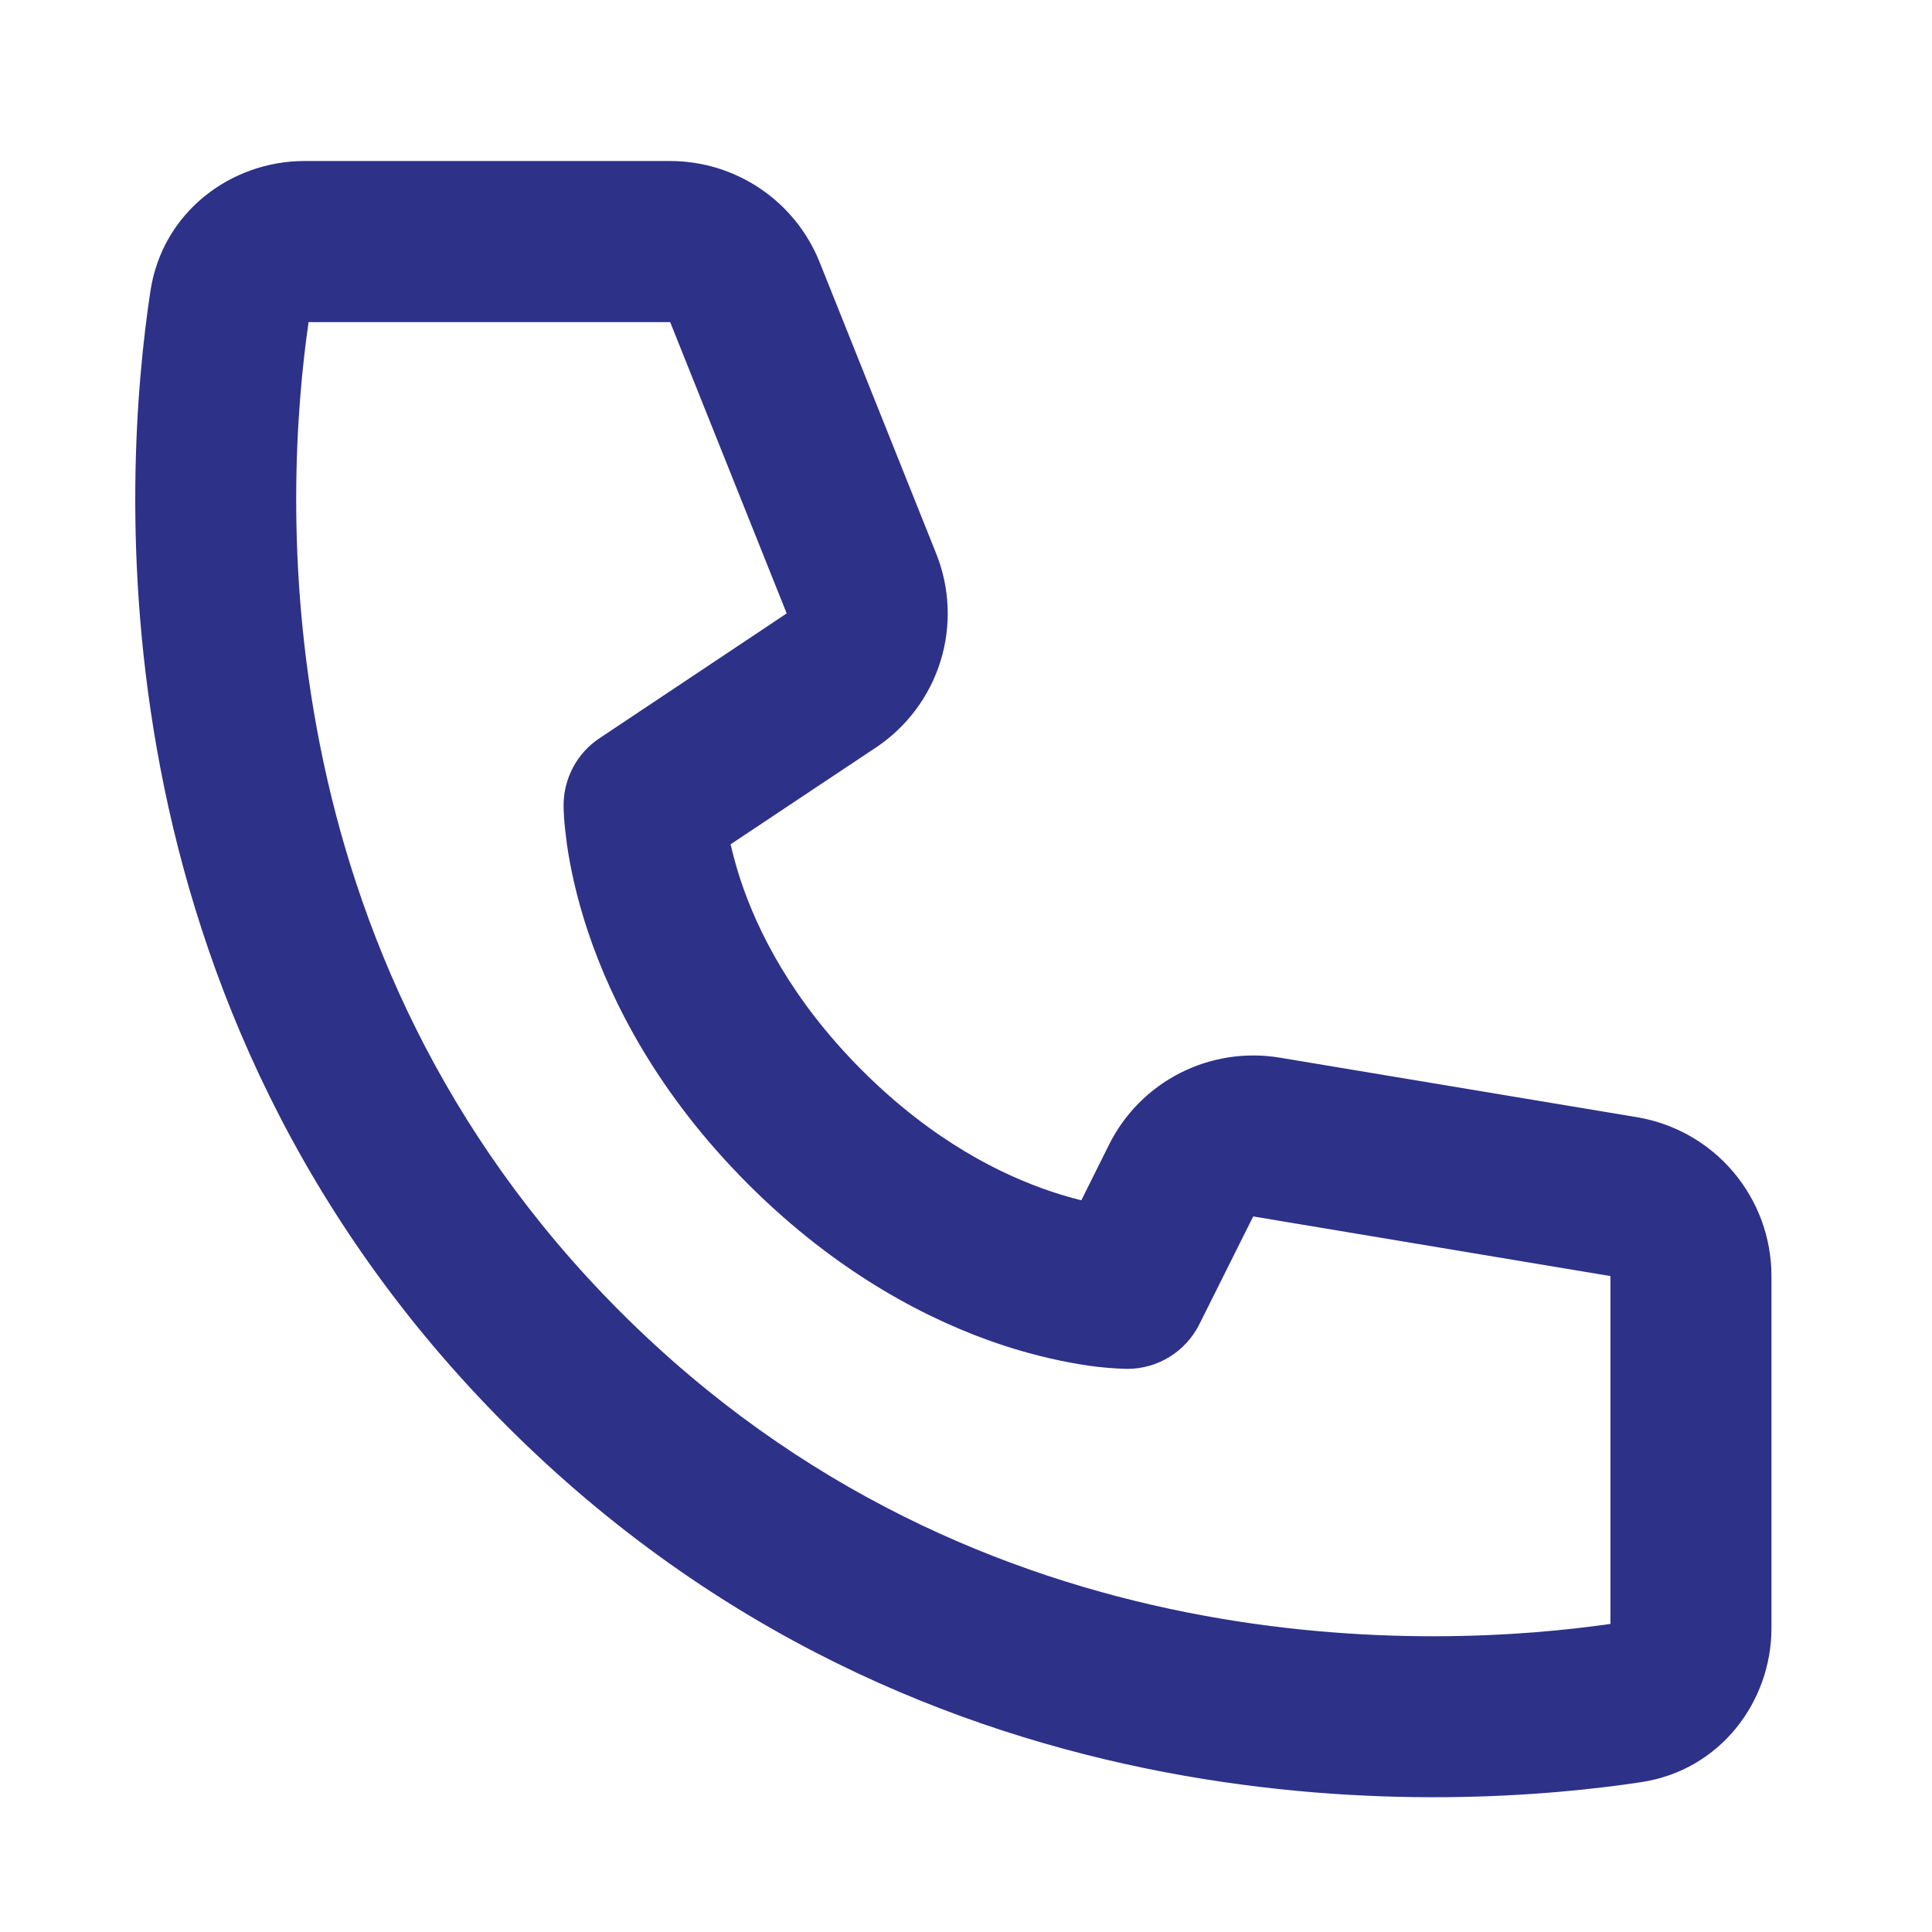
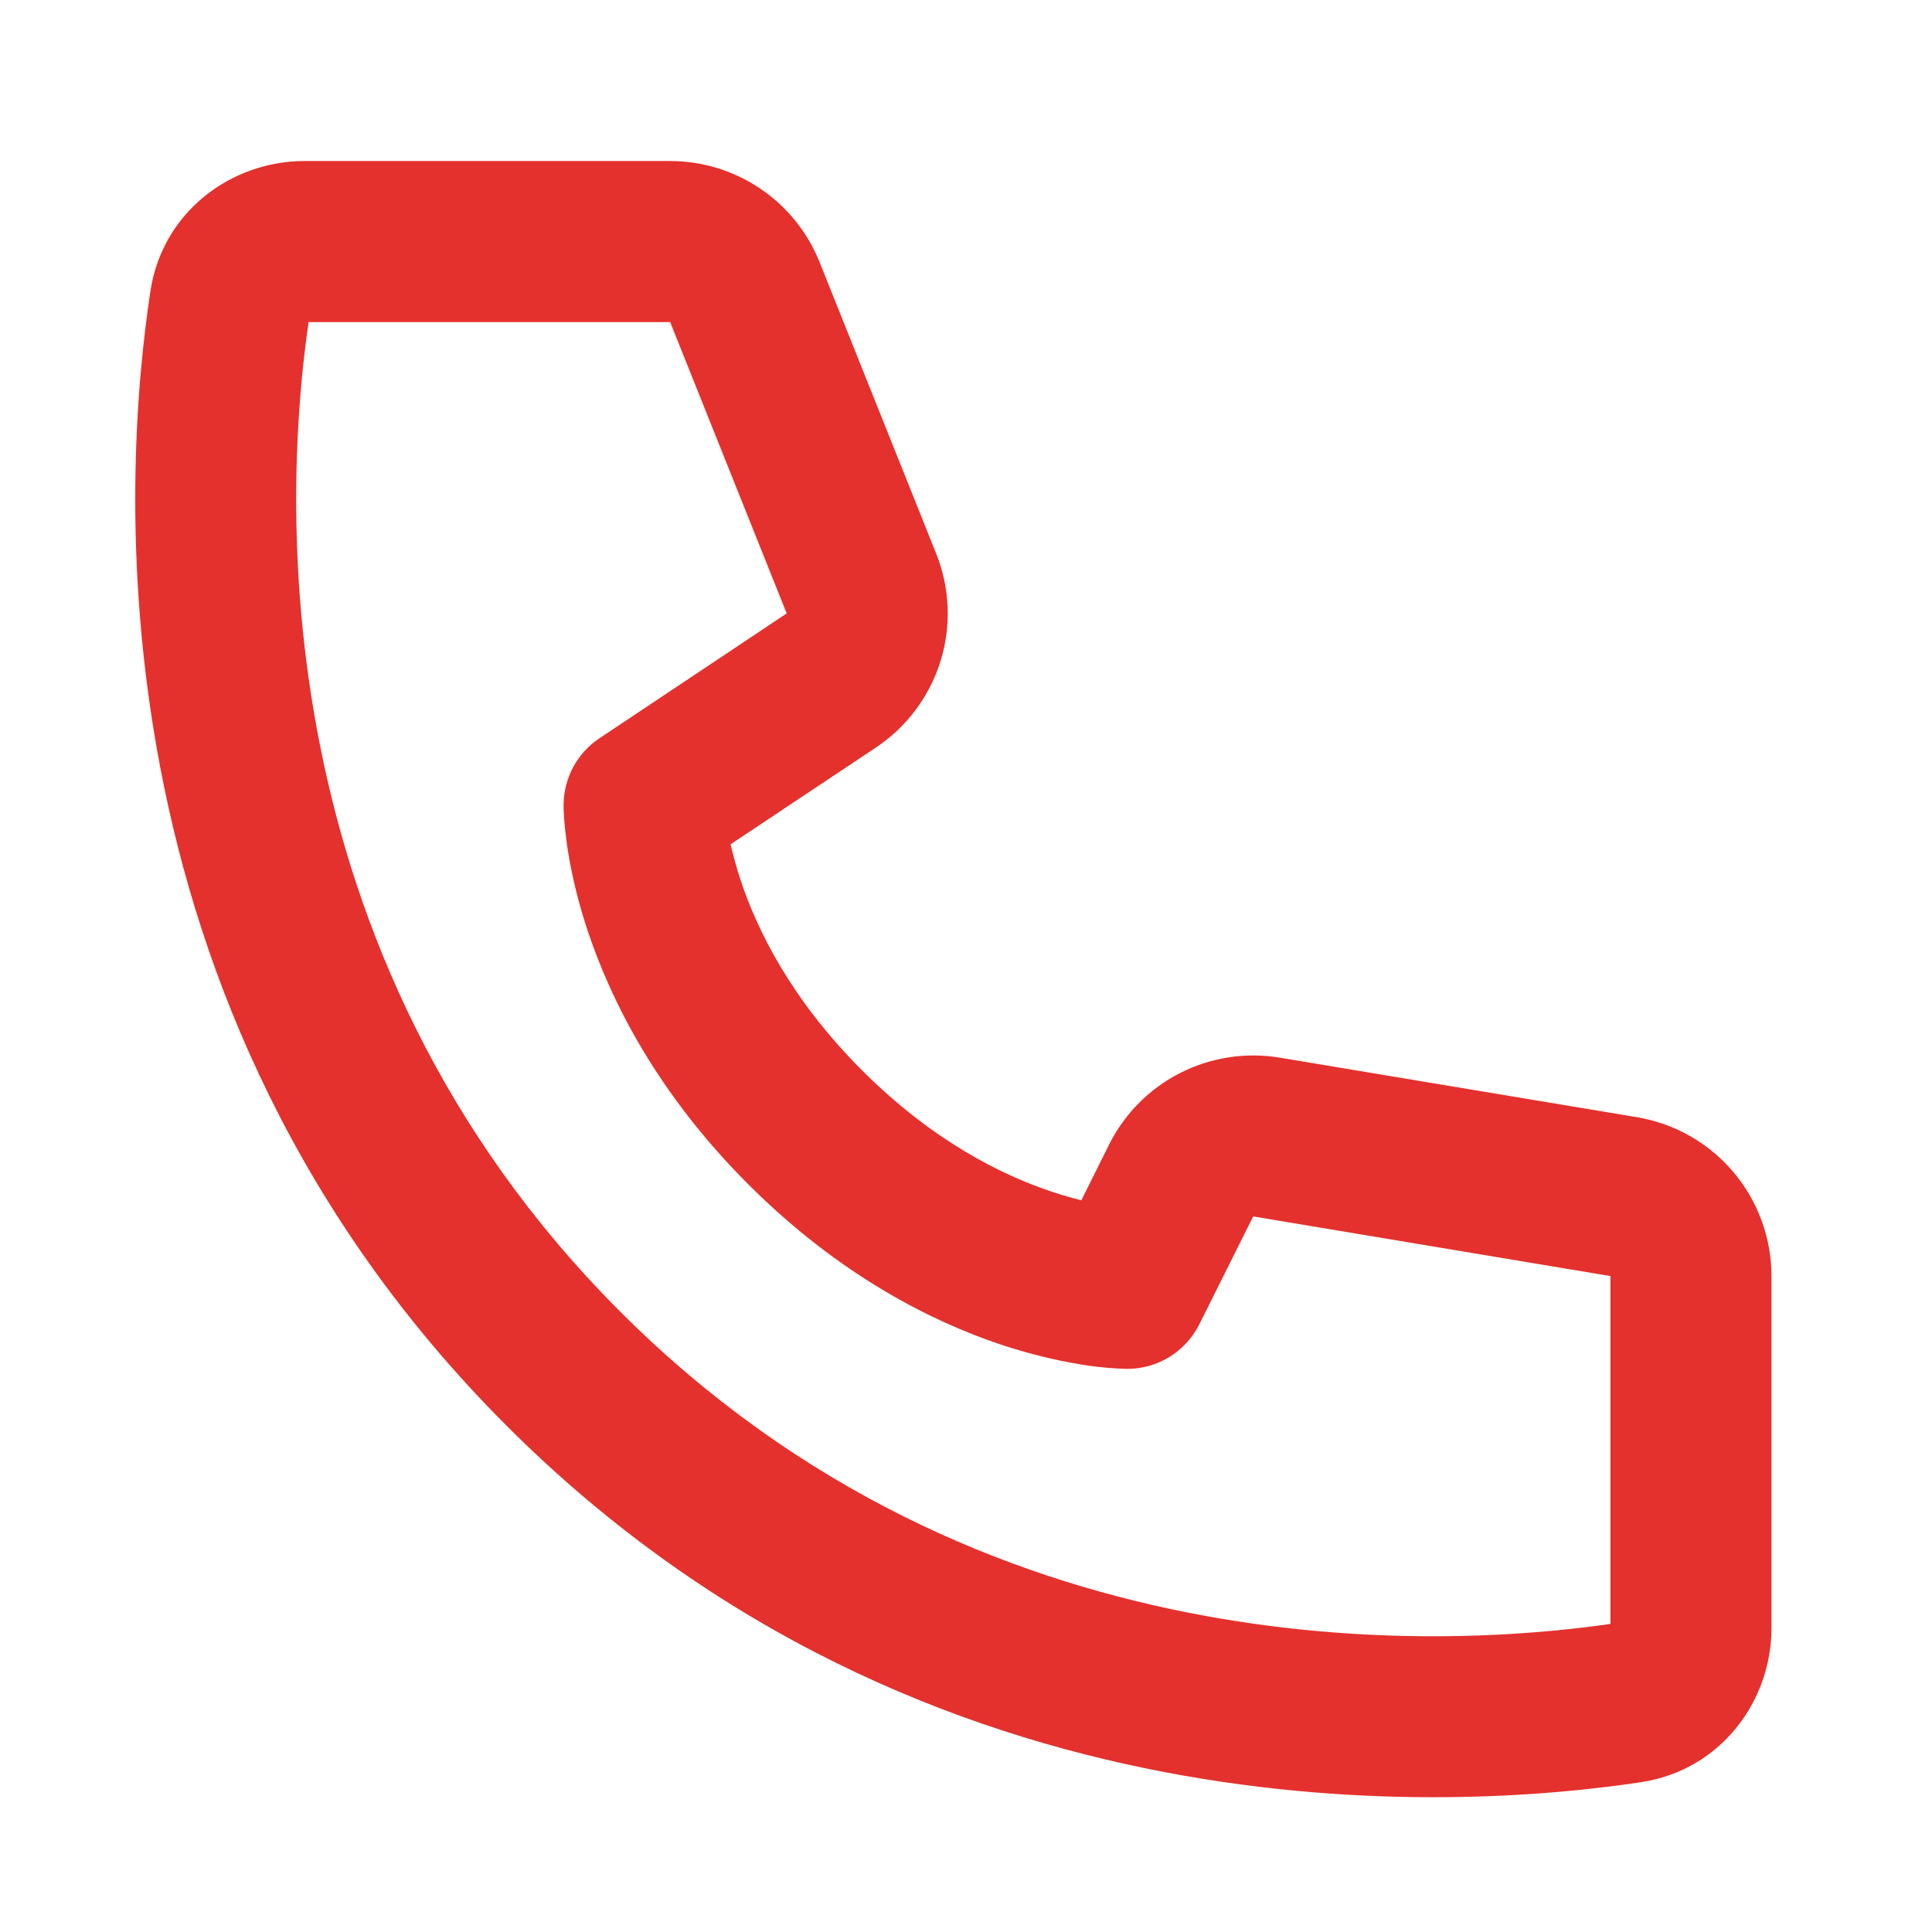
- <svg xmlns="http://www.w3.org/2000/svg" width="32" height="32" viewBox="0 0 32 32" fill="none">
-   <path d="M5.111 5.335H11.1L13.03 10.16L9.929 12.228C9.746 12.349 9.596 12.514 9.493 12.708C9.389 12.902 9.335 13.118 9.335 13.337C9.339 13.463 9.335 13.339 9.335 13.339V13.367C9.336 13.426 9.339 13.486 9.343 13.545C9.35 13.655 9.366 13.802 9.39 13.985C9.442 14.345 9.542 14.842 9.737 15.426C10.129 16.599 10.897 18.119 12.393 19.615C13.89 21.111 15.409 21.88 16.581 22.272C17.167 22.466 17.662 22.565 18.024 22.619C18.229 22.648 18.435 22.666 18.642 22.672L18.659 22.673H18.67C18.67 22.673 18.819 22.665 18.671 22.673C18.919 22.673 19.162 22.604 19.372 22.474C19.583 22.343 19.753 22.157 19.864 21.936L20.757 20.148L26.674 21.136V26.897C23.858 27.304 16.253 27.705 10.278 21.73C4.303 15.755 4.703 8.149 5.111 5.335ZM12.1 13.985L14.51 12.38C15.019 12.04 15.396 11.536 15.578 10.951C15.759 10.367 15.734 9.738 15.506 9.169L13.576 4.344C13.378 3.849 13.037 3.425 12.595 3.126C12.154 2.827 11.633 2.667 11.1 2.667H5.042C3.83 2.667 2.689 3.509 2.491 4.824C2.037 7.814 1.422 16.646 8.392 23.616C15.362 30.586 24.194 29.97 27.184 29.518C28.499 29.318 29.341 28.179 29.341 26.966V21.136C29.341 20.504 29.117 19.893 28.709 19.411C28.301 18.929 27.735 18.608 27.112 18.504L21.196 17.518C20.633 17.424 20.055 17.514 19.547 17.772C19.038 18.031 18.626 18.446 18.371 18.956L17.91 19.881C17.747 19.84 17.585 19.793 17.426 19.74C16.599 19.466 15.45 18.9 14.279 17.729C13.108 16.558 12.543 15.41 12.268 14.582C12.203 14.386 12.148 14.187 12.101 13.985H12.1Z" fill="#2D3188" />
+ <svg xmlns="http://www.w3.org/2000/svg" width="32" height="32" viewBox="0 0 32 32" fill="#E4312D" color="#E4312D">
+   <path d="M5.111 5.335H11.1L13.03 10.16L9.929 12.228C9.746 12.349 9.596 12.514 9.493 12.708C9.389 12.902 9.335 13.118 9.335 13.337C9.339 13.463 9.335 13.339 9.335 13.339V13.367C9.336 13.426 9.339 13.486 9.343 13.545C9.35 13.655 9.366 13.802 9.39 13.985C9.442 14.345 9.542 14.842 9.737 15.426C10.129 16.599 10.897 18.119 12.393 19.615C13.89 21.111 15.409 21.88 16.581 22.272C17.167 22.466 17.662 22.565 18.024 22.619C18.229 22.648 18.435 22.666 18.642 22.672L18.659 22.673H18.67C18.67 22.673 18.819 22.665 18.671 22.673C18.919 22.673 19.162 22.604 19.372 22.474C19.583 22.343 19.753 22.157 19.864 21.936L20.757 20.148L26.674 21.136V26.897C23.858 27.304 16.253 27.705 10.278 21.73C4.303 15.755 4.703 8.149 5.111 5.335ZM12.1 13.985L14.51 12.38C15.019 12.04 15.396 11.536 15.578 10.951C15.759 10.367 15.734 9.738 15.506 9.169L13.576 4.344C13.378 3.849 13.037 3.425 12.595 3.126C12.154 2.827 11.633 2.667 11.1 2.667H5.042C3.83 2.667 2.689 3.509 2.491 4.824C2.037 7.814 1.422 16.646 8.392 23.616C15.362 30.586 24.194 29.97 27.184 29.518C28.499 29.318 29.341 28.179 29.341 26.966V21.136C29.341 20.504 29.117 19.893 28.709 19.411C28.301 18.929 27.735 18.608 27.112 18.504L21.196 17.518C20.633 17.424 20.055 17.514 19.547 17.772C19.038 18.031 18.626 18.446 18.371 18.956L17.91 19.881C17.747 19.84 17.585 19.793 17.426 19.74C16.599 19.466 15.45 18.9 14.279 17.729C13.108 16.558 12.543 15.41 12.268 14.582C12.203 14.386 12.148 14.187 12.101 13.985H12.1Z" fill="#E4312D" />
</svg>
